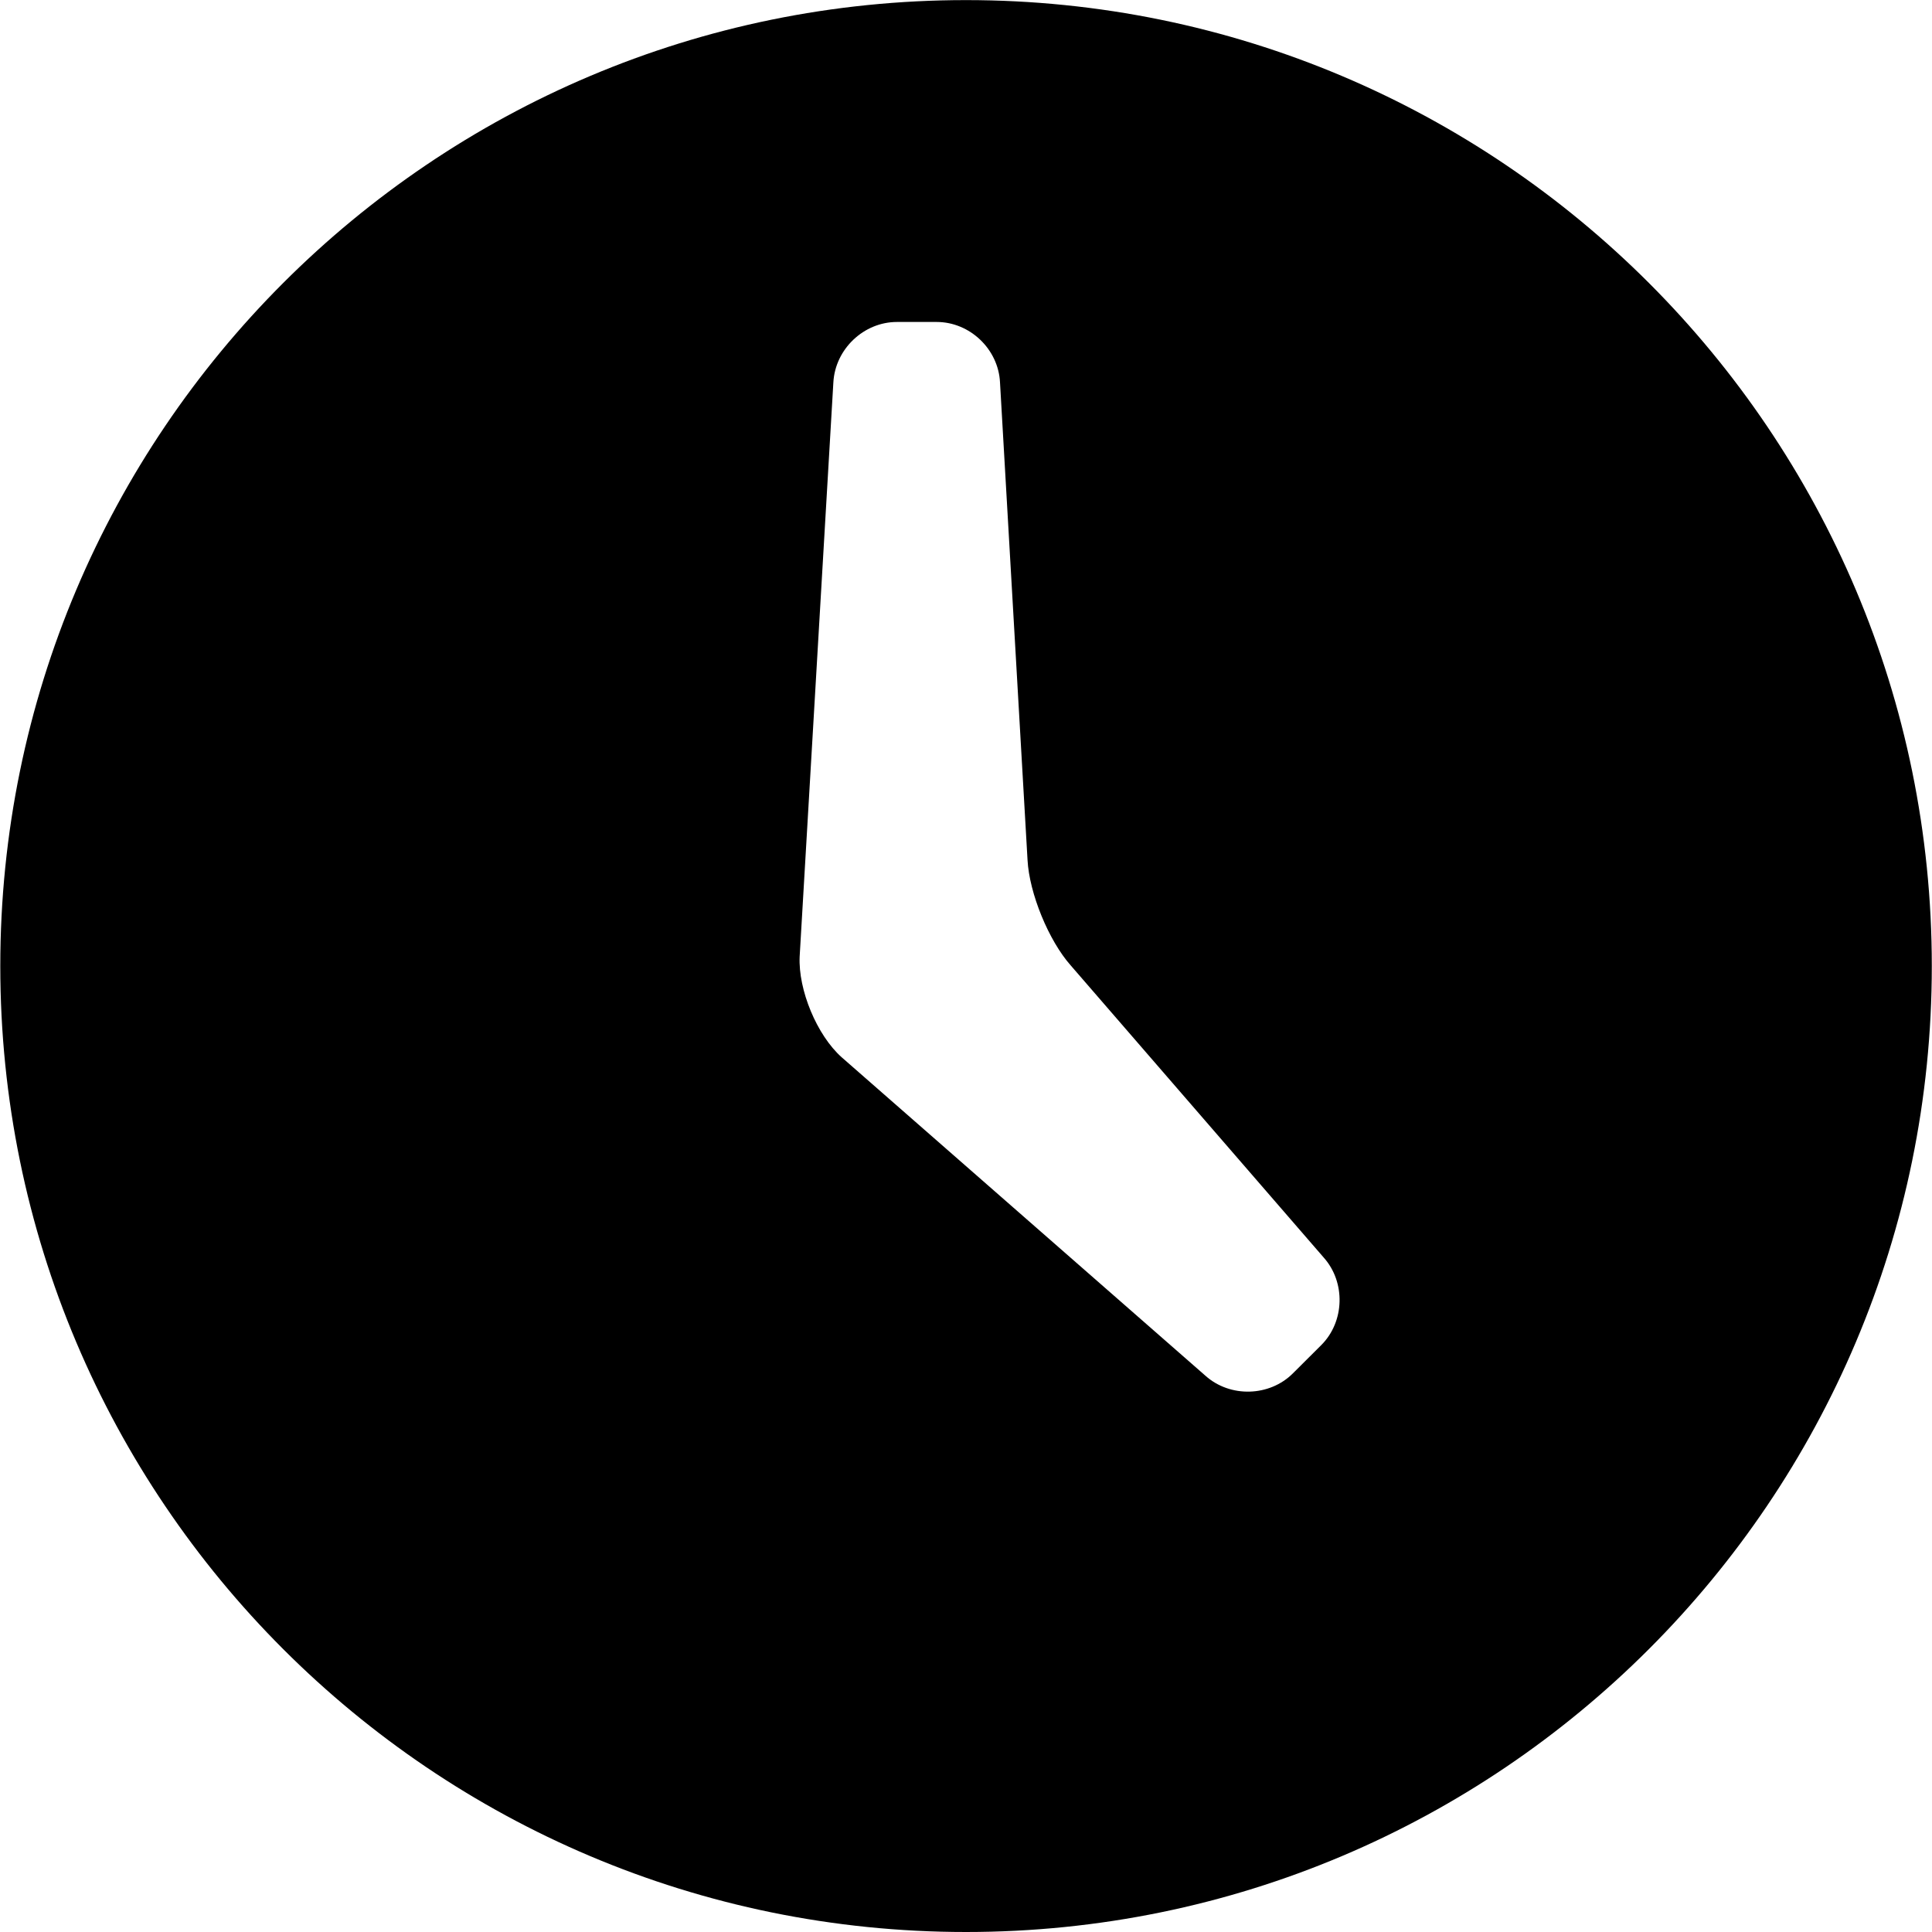
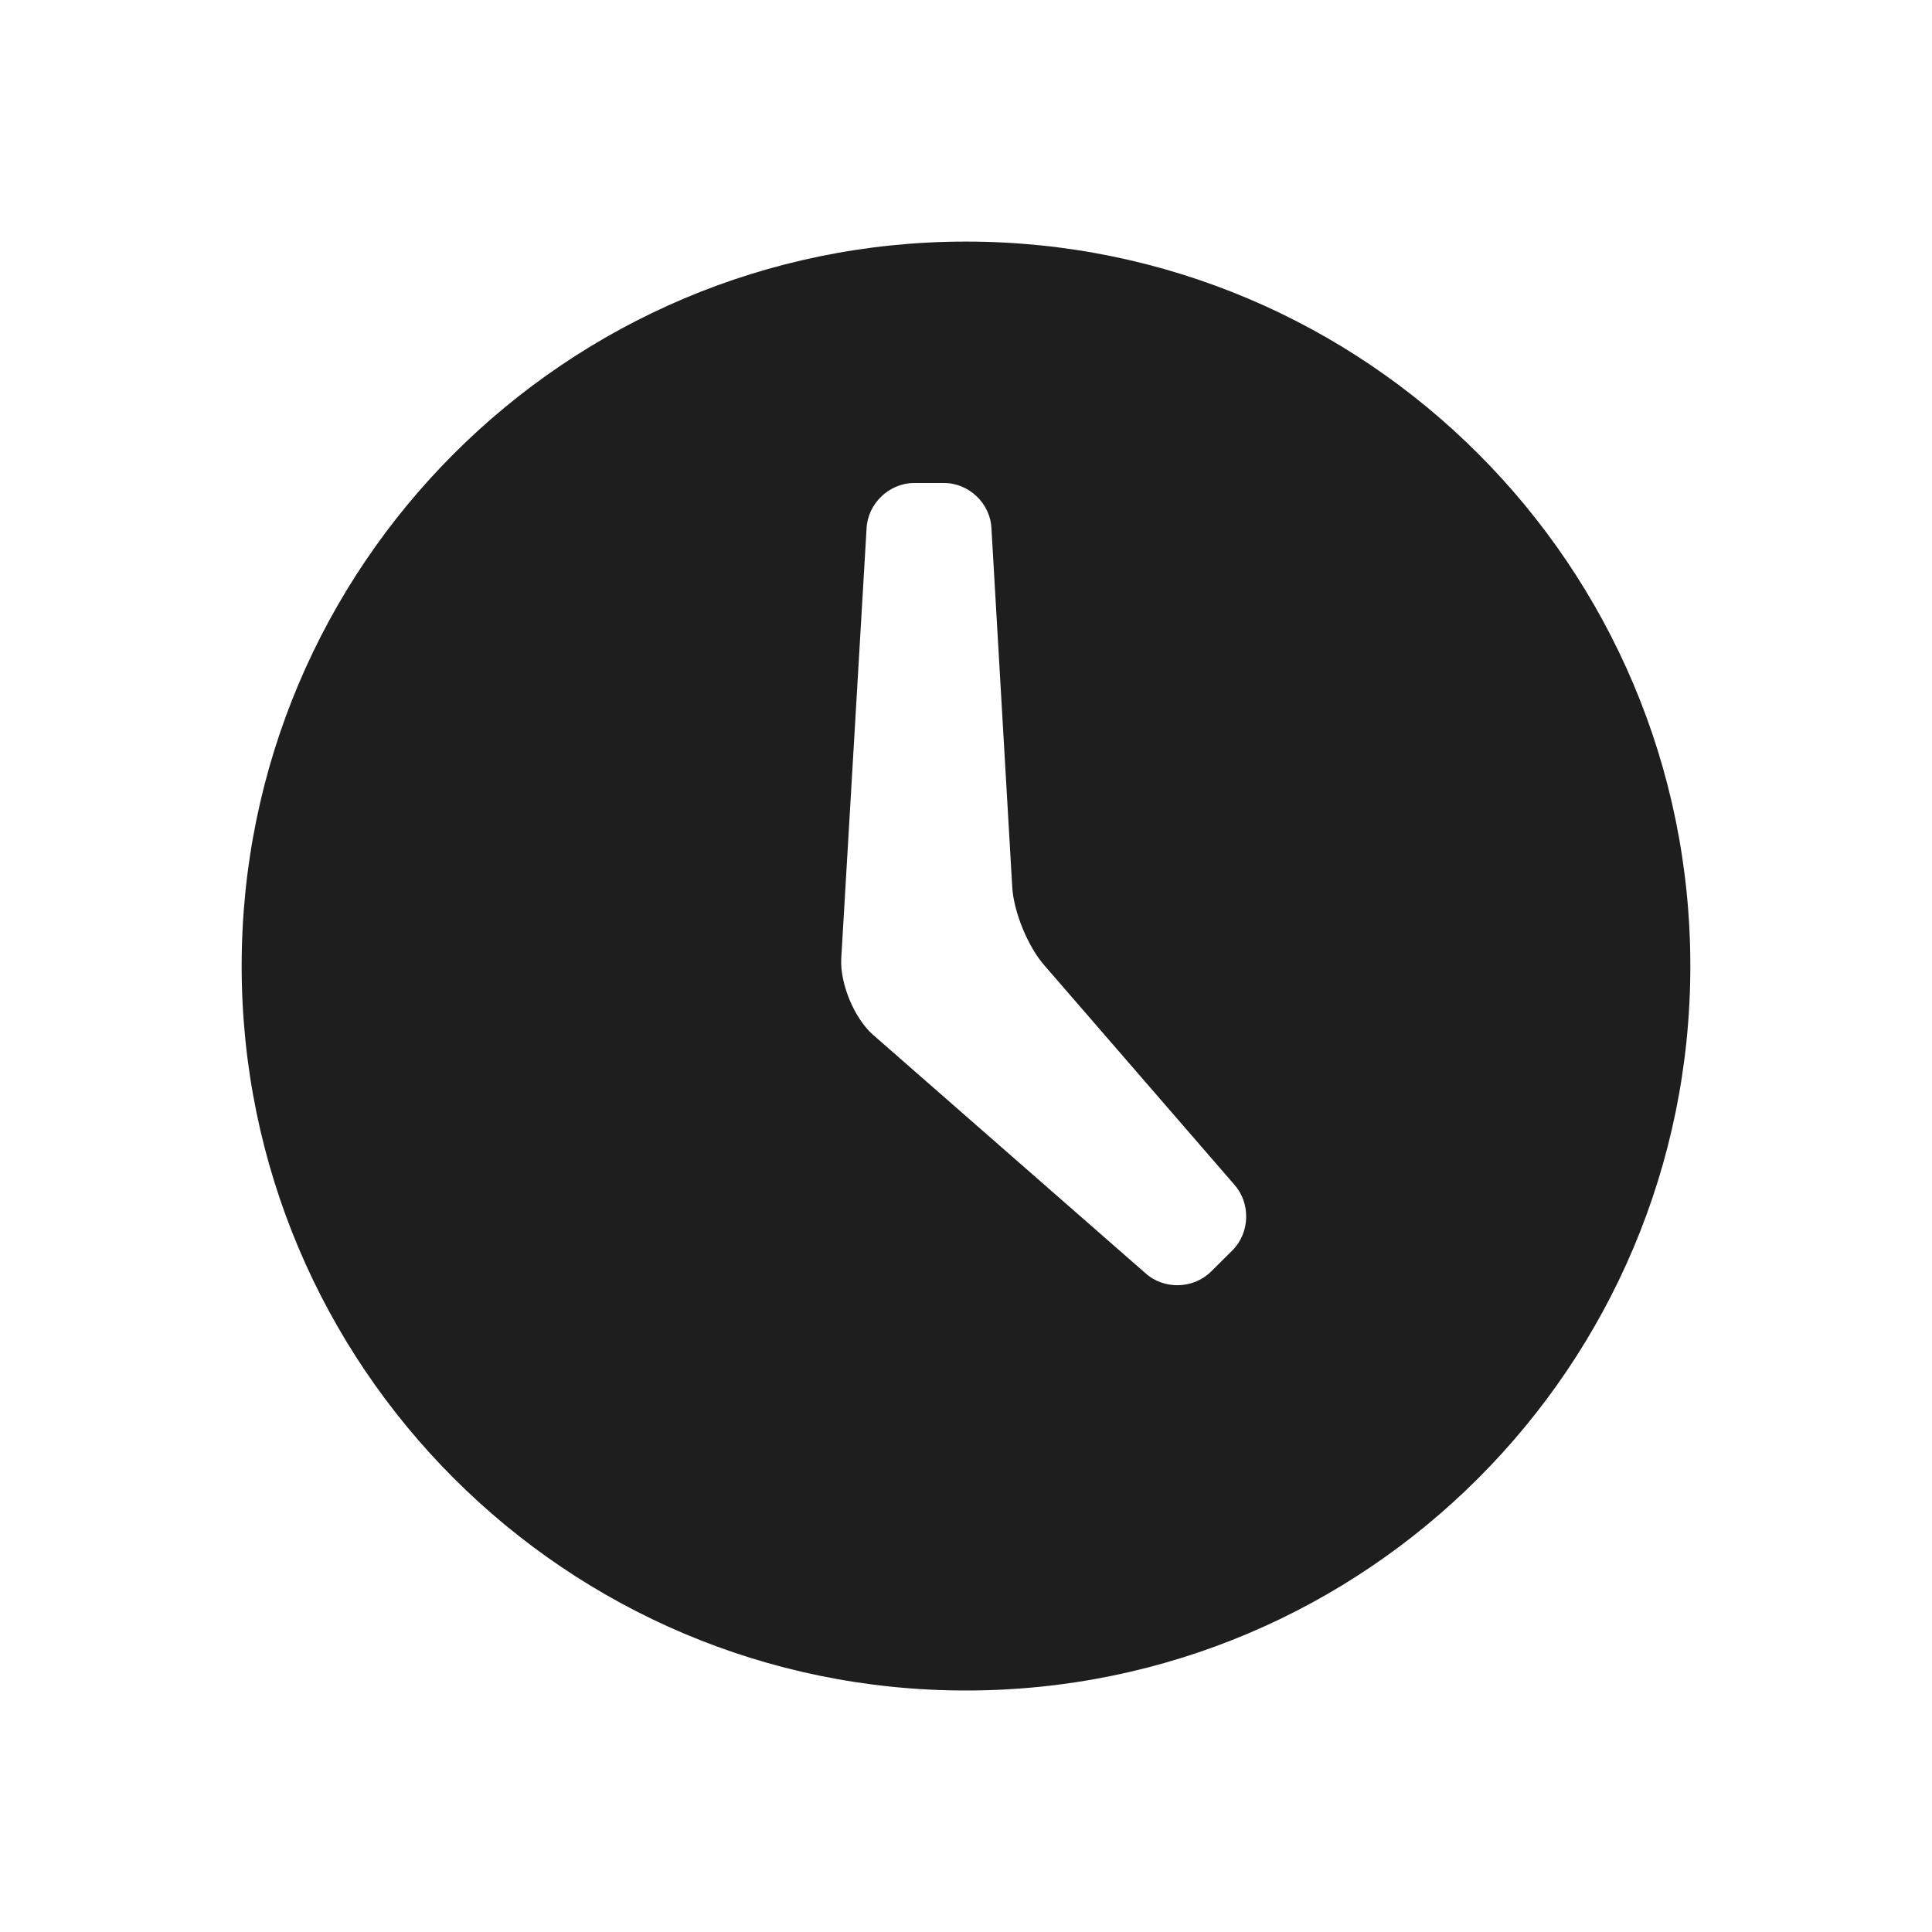
- <svg xmlns="http://www.w3.org/2000/svg" width="20px" height="20px" viewBox="0 0 20 20" version="1.1">
+ <svg xmlns="http://www.w3.org/2000/svg" width="24px" height="24px" viewBox="0 0 24 24" version="1.1">
  <defs />
-   <g id="Single" stroke="none" stroke-width="1" fill="none" fill-rule="evenodd">
-     <g id="m/single" transform="translate(-51, -1010)" fill="#000000">
-       <g id="nav/Icons-black/24/time" transform="translate(49, 1008)">
-         <g id="time-24" transform="translate(2, 2)">
-           <g id="Layer_1">
-             <path d="M10,0.001 C4.479,0.001 0.003,4.478 0.003,10 C0.003,15.523 4.479,20 10,20 C15.522,20 19.998,15.523 19.998,10 C19.998,4.478 15.523,0.001 10,0.001 L10,0.001 Z M13.677,13.925 L13.385,14.216 C13.143,14.459 12.734,14.471 12.478,14.241 L8.713,10.945 C8.456,10.716 8.262,10.246 8.278,9.903 L8.627,3.958 C8.646,3.614 8.941,3.333 9.285,3.333 L9.696,3.333 C10.04,3.333 10.335,3.614 10.352,3.958 L10.637,8.902 C10.655,9.247 10.856,9.737 11.084,9.994 L13.703,13.018 C13.931,13.273 13.921,13.682 13.677,13.925 L13.677,13.925 Z" id="Shape" />
-           </g>
+   <g id="Symbols" stroke="none" stroke-width="1" fill="none" fill-rule="evenodd">
+     <g id="meta/Icons-black/24/time" fill="#1E1E1E">
+       <g id="time-24" transform="translate(3, 3)">
+         <g id="Layer_1">
+           <path d="M9,0.001 C4.031,0.001 0.002,4.03 0.002,9 C0.002,13.971 4.031,18 9,18 C13.97,18 17.998,13.971 17.998,9 C17.998,4.03 13.97,0.001 9,0.001 L9,0.001 Z M12.309,12.533 L12.046,12.794 C11.828,13.013 11.461,13.024 11.23,12.817 L7.841,9.851 C7.61,9.644 7.436,9.221 7.45,8.913 L7.765,3.562 C7.781,3.253 8.047,3 8.357,3 L8.726,3 C9.036,3 9.302,3.253 9.316,3.562 L9.574,8.012 C9.589,8.322 9.77,8.763 9.976,8.995 L12.333,11.716 C12.538,11.946 12.529,12.313 12.309,12.533 L12.309,12.533 Z" id="Shape" />
        </g>
      </g>
    </g>
  </g>
</svg>
